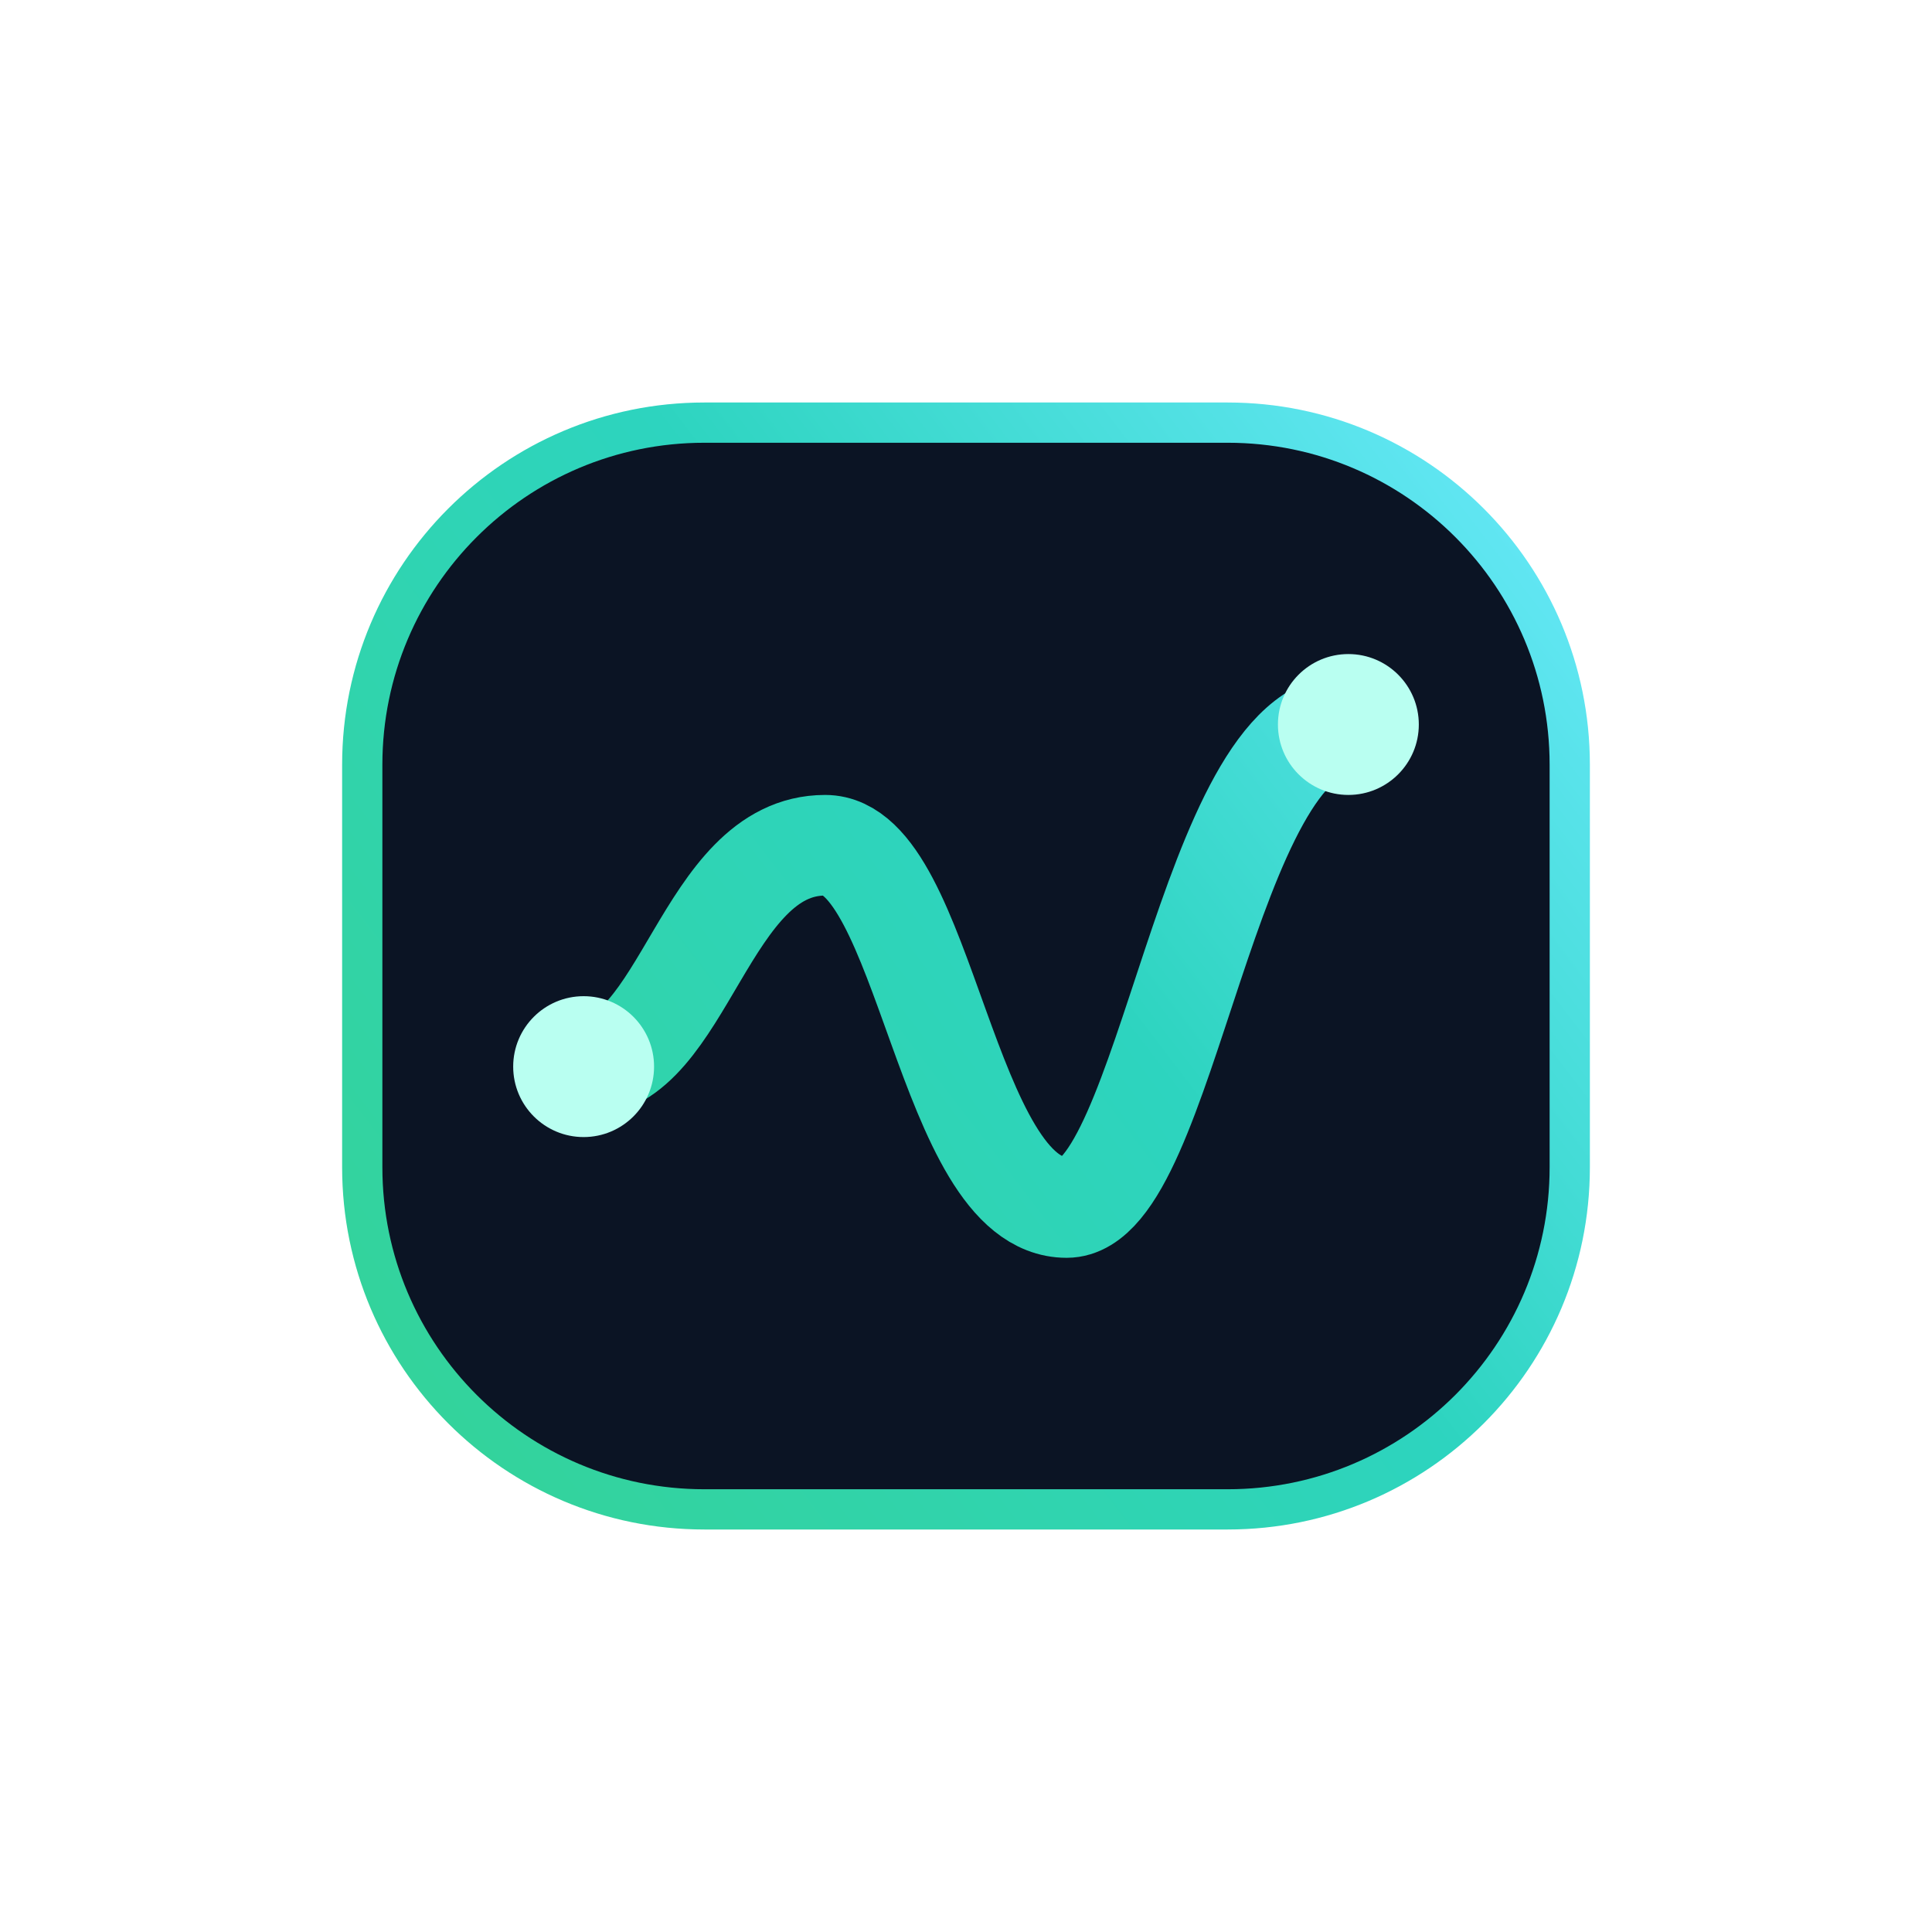
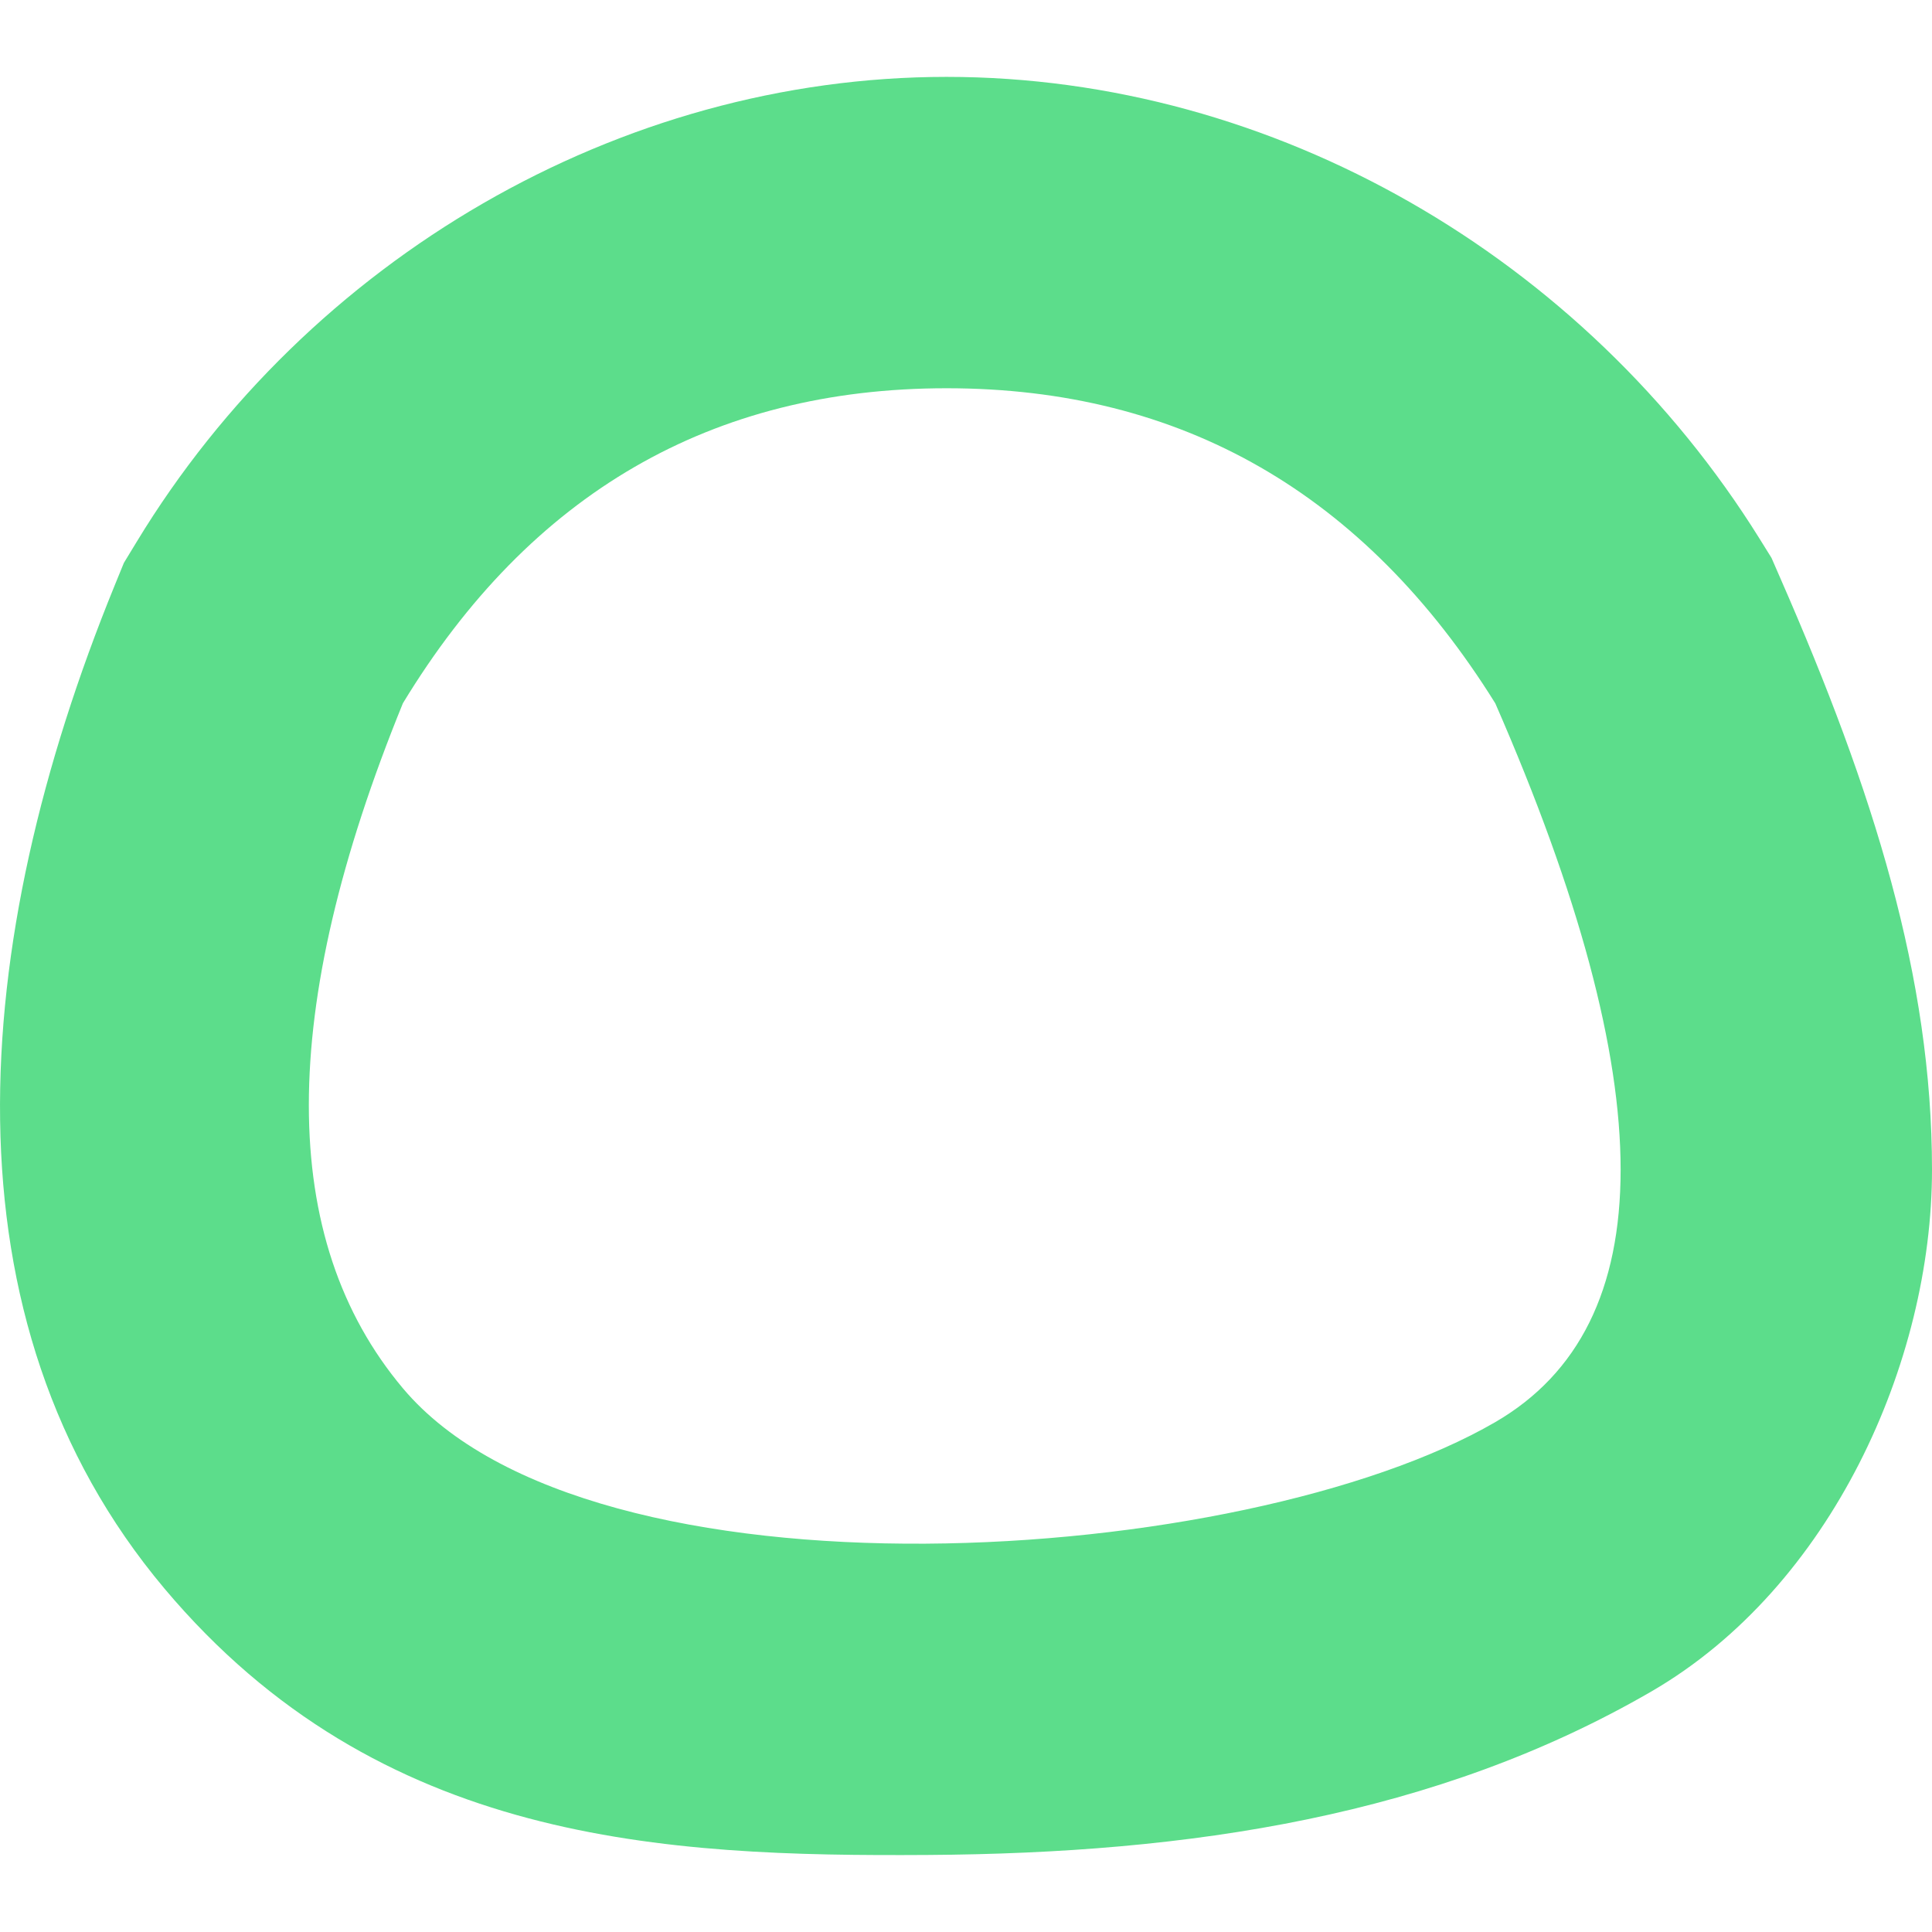
- <svg xmlns="http://www.w3.org/2000/svg" width="96" height="96" viewBox="0 0 96 96" fill="none">
-   <defs>
-     <linearGradient id="u" x1="18" y1="70" x2="78" y2="24" gradientUnits="userSpaceOnUse">
-       <stop stop-color="#34D399" />
-       <stop offset=".55" stop-color="#2DD4BF" />
-       <stop offset="1" stop-color="#67E8F9" />
-     </linearGradient>
-   </defs>
-   <rect x="18" y="21" width="60" height="54" rx="17" fill="#0B1424" stroke="url(#u)" stroke-width="2" />
-   <path d="M29 53C34 53 35 42 41 42C46 42 47 60 53 60C58 60 60 36 67 36" stroke="url(#u)" stroke-width="5" stroke-linecap="round" stroke-linejoin="round" />
-   <circle cx="29" cy="53" r="3.5" fill="#B9FFF1" />
-   <circle cx="67" cy="36" r="3.5" fill="#B9FFF1" />
+ <svg xmlns="http://www.w3.org/2000/svg" width="96" height="96" viewBox="0 0 24 24" fill="#5CDD8B" role="img">
+   <path d="M11.759.955c-4.071 0-7.93 2.265-10.06 5.774l-.16.263-.116.284c-1.81 4.44-2.188 9.118.621 12.459 2.67 3.174 6.221 3.328 9.477 3.308 3.256-.02 6.323-.482 8.995-2.032C22.75 19.714 24 16.917 24 14.53c0-2.388-.724-4.698-1.882-7.343l-.112-.257-.148-.238C19.683 3.2 15.83.955 11.758.955Zm0 3.868c2.919 0 5.19 1.305 6.816 3.914 2.076 4.747 2.076 7.724 0 8.929-3.116 1.808-11.234 2.359-13.57-.42-1.558-1.853-1.558-4.69 0-8.51 1.584-2.608 3.835-3.913 6.754-3.913z" />
</svg>
